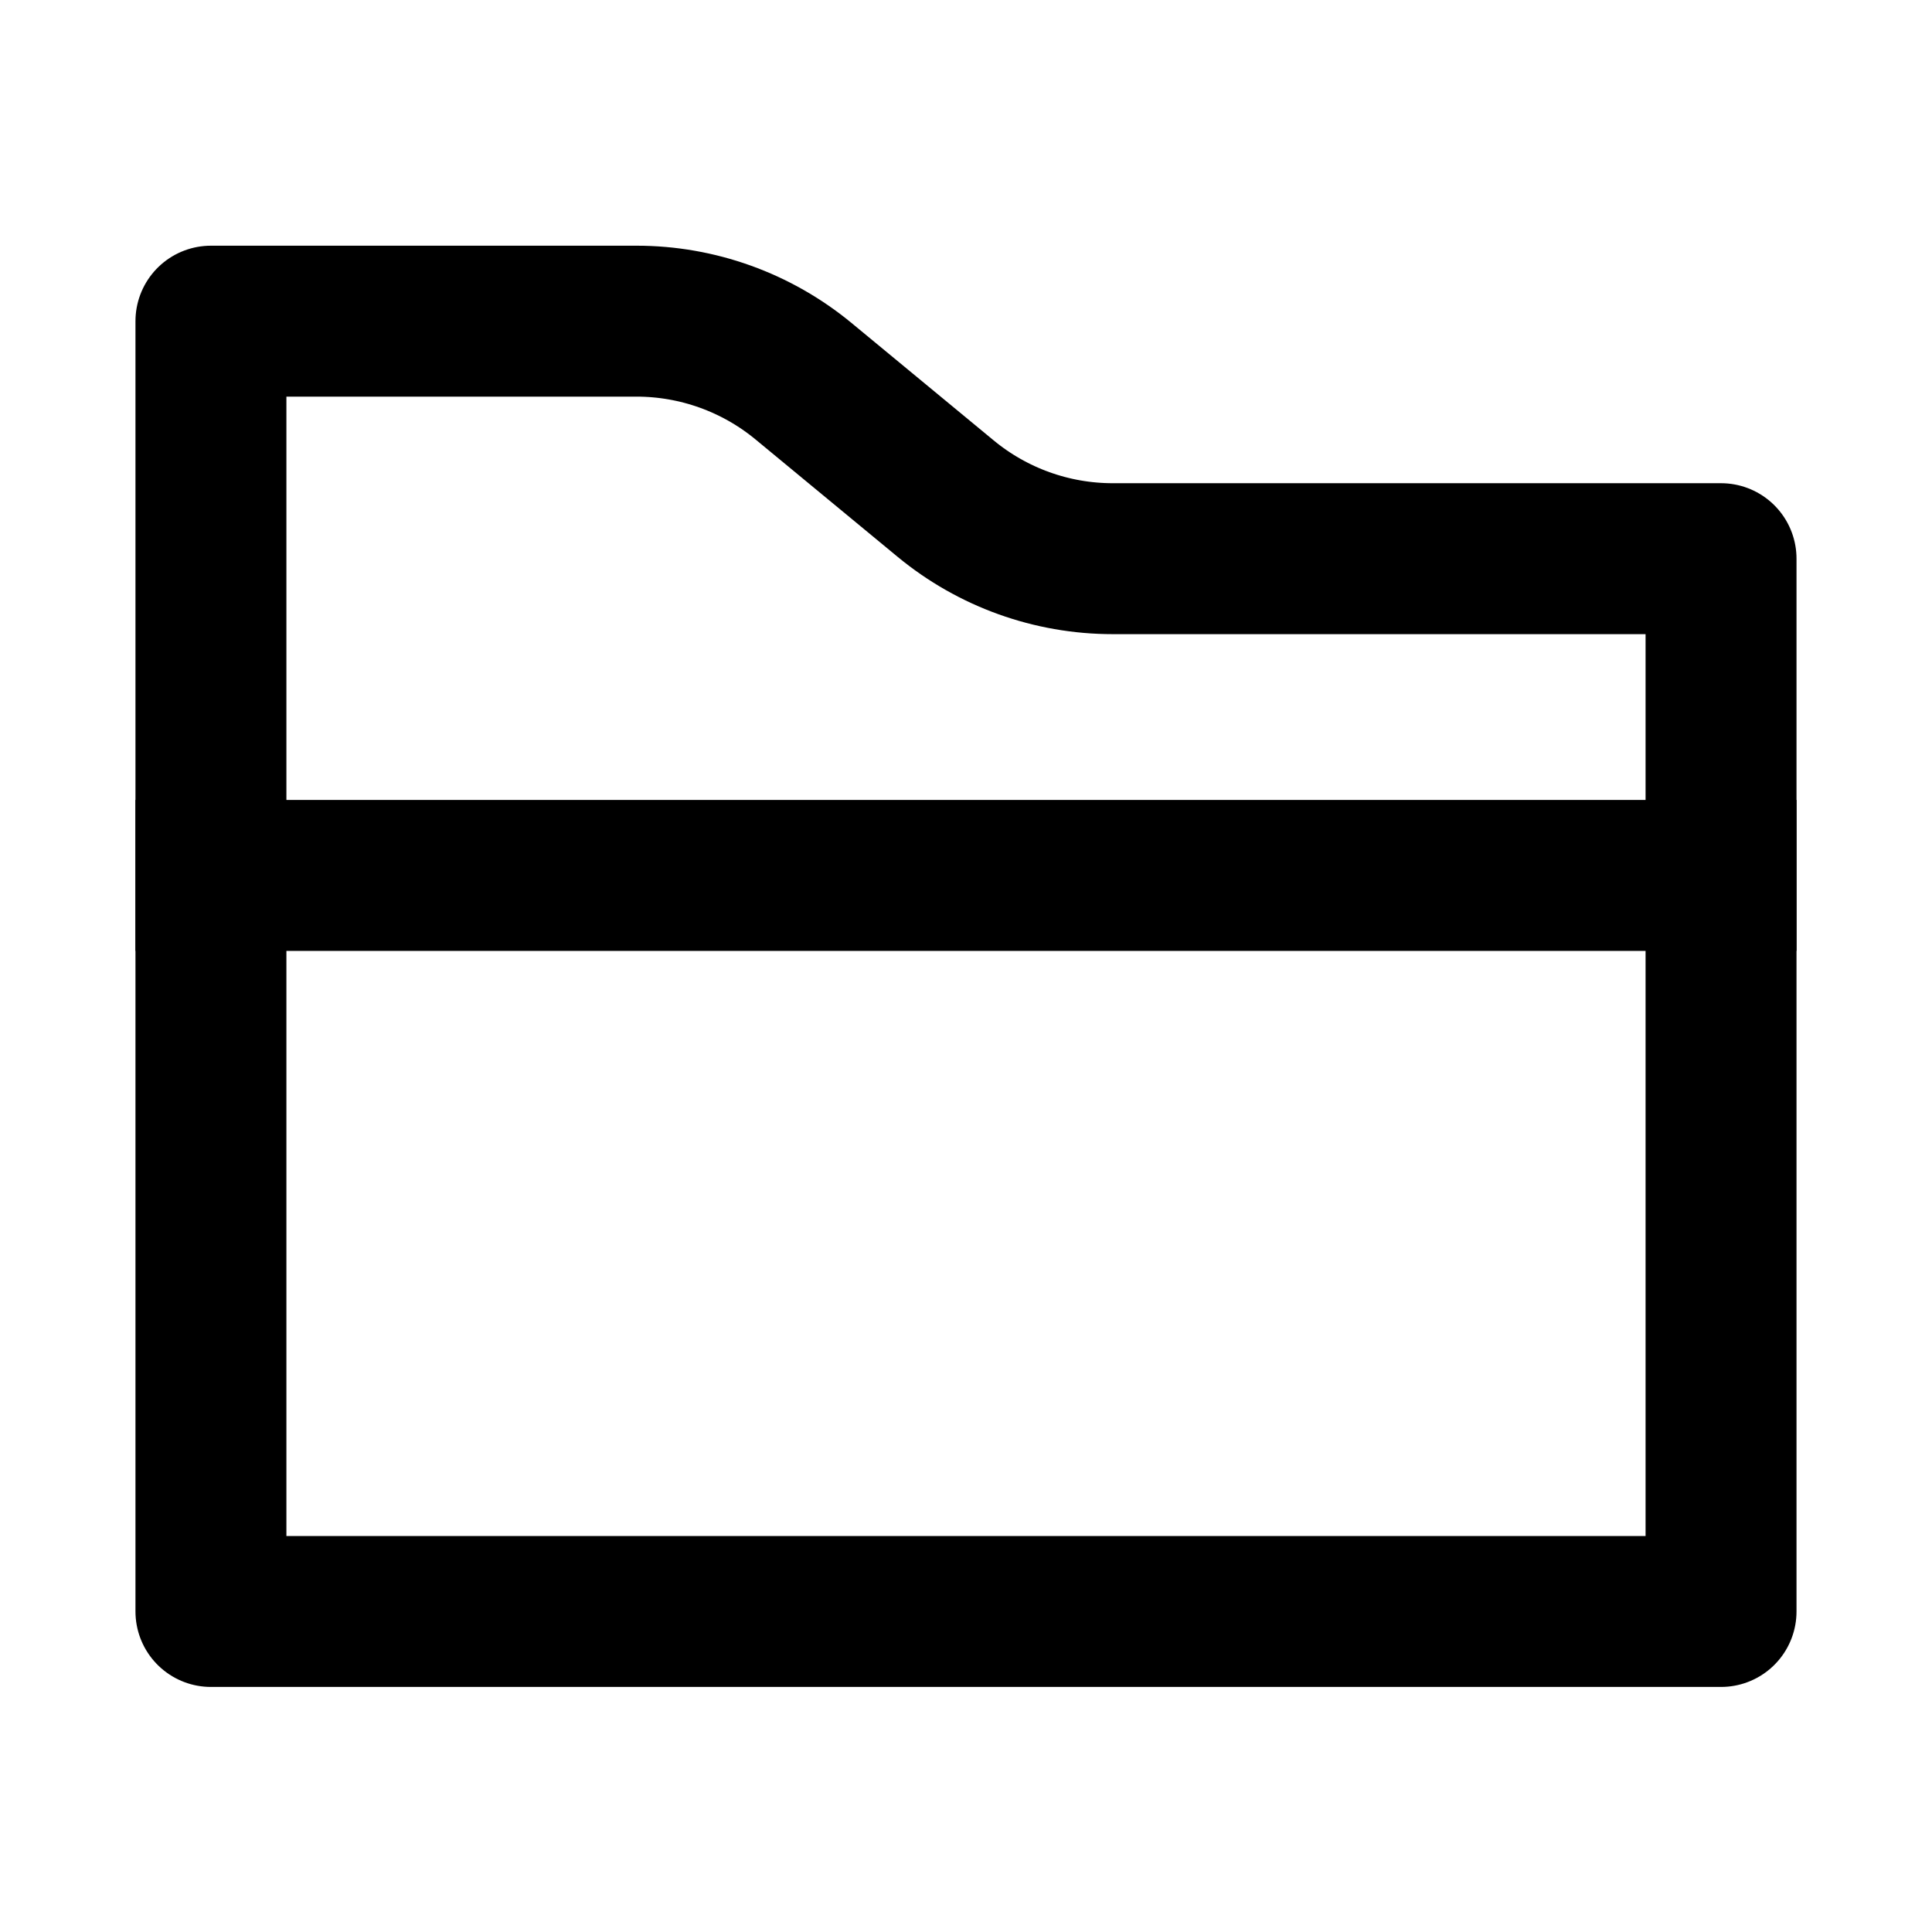
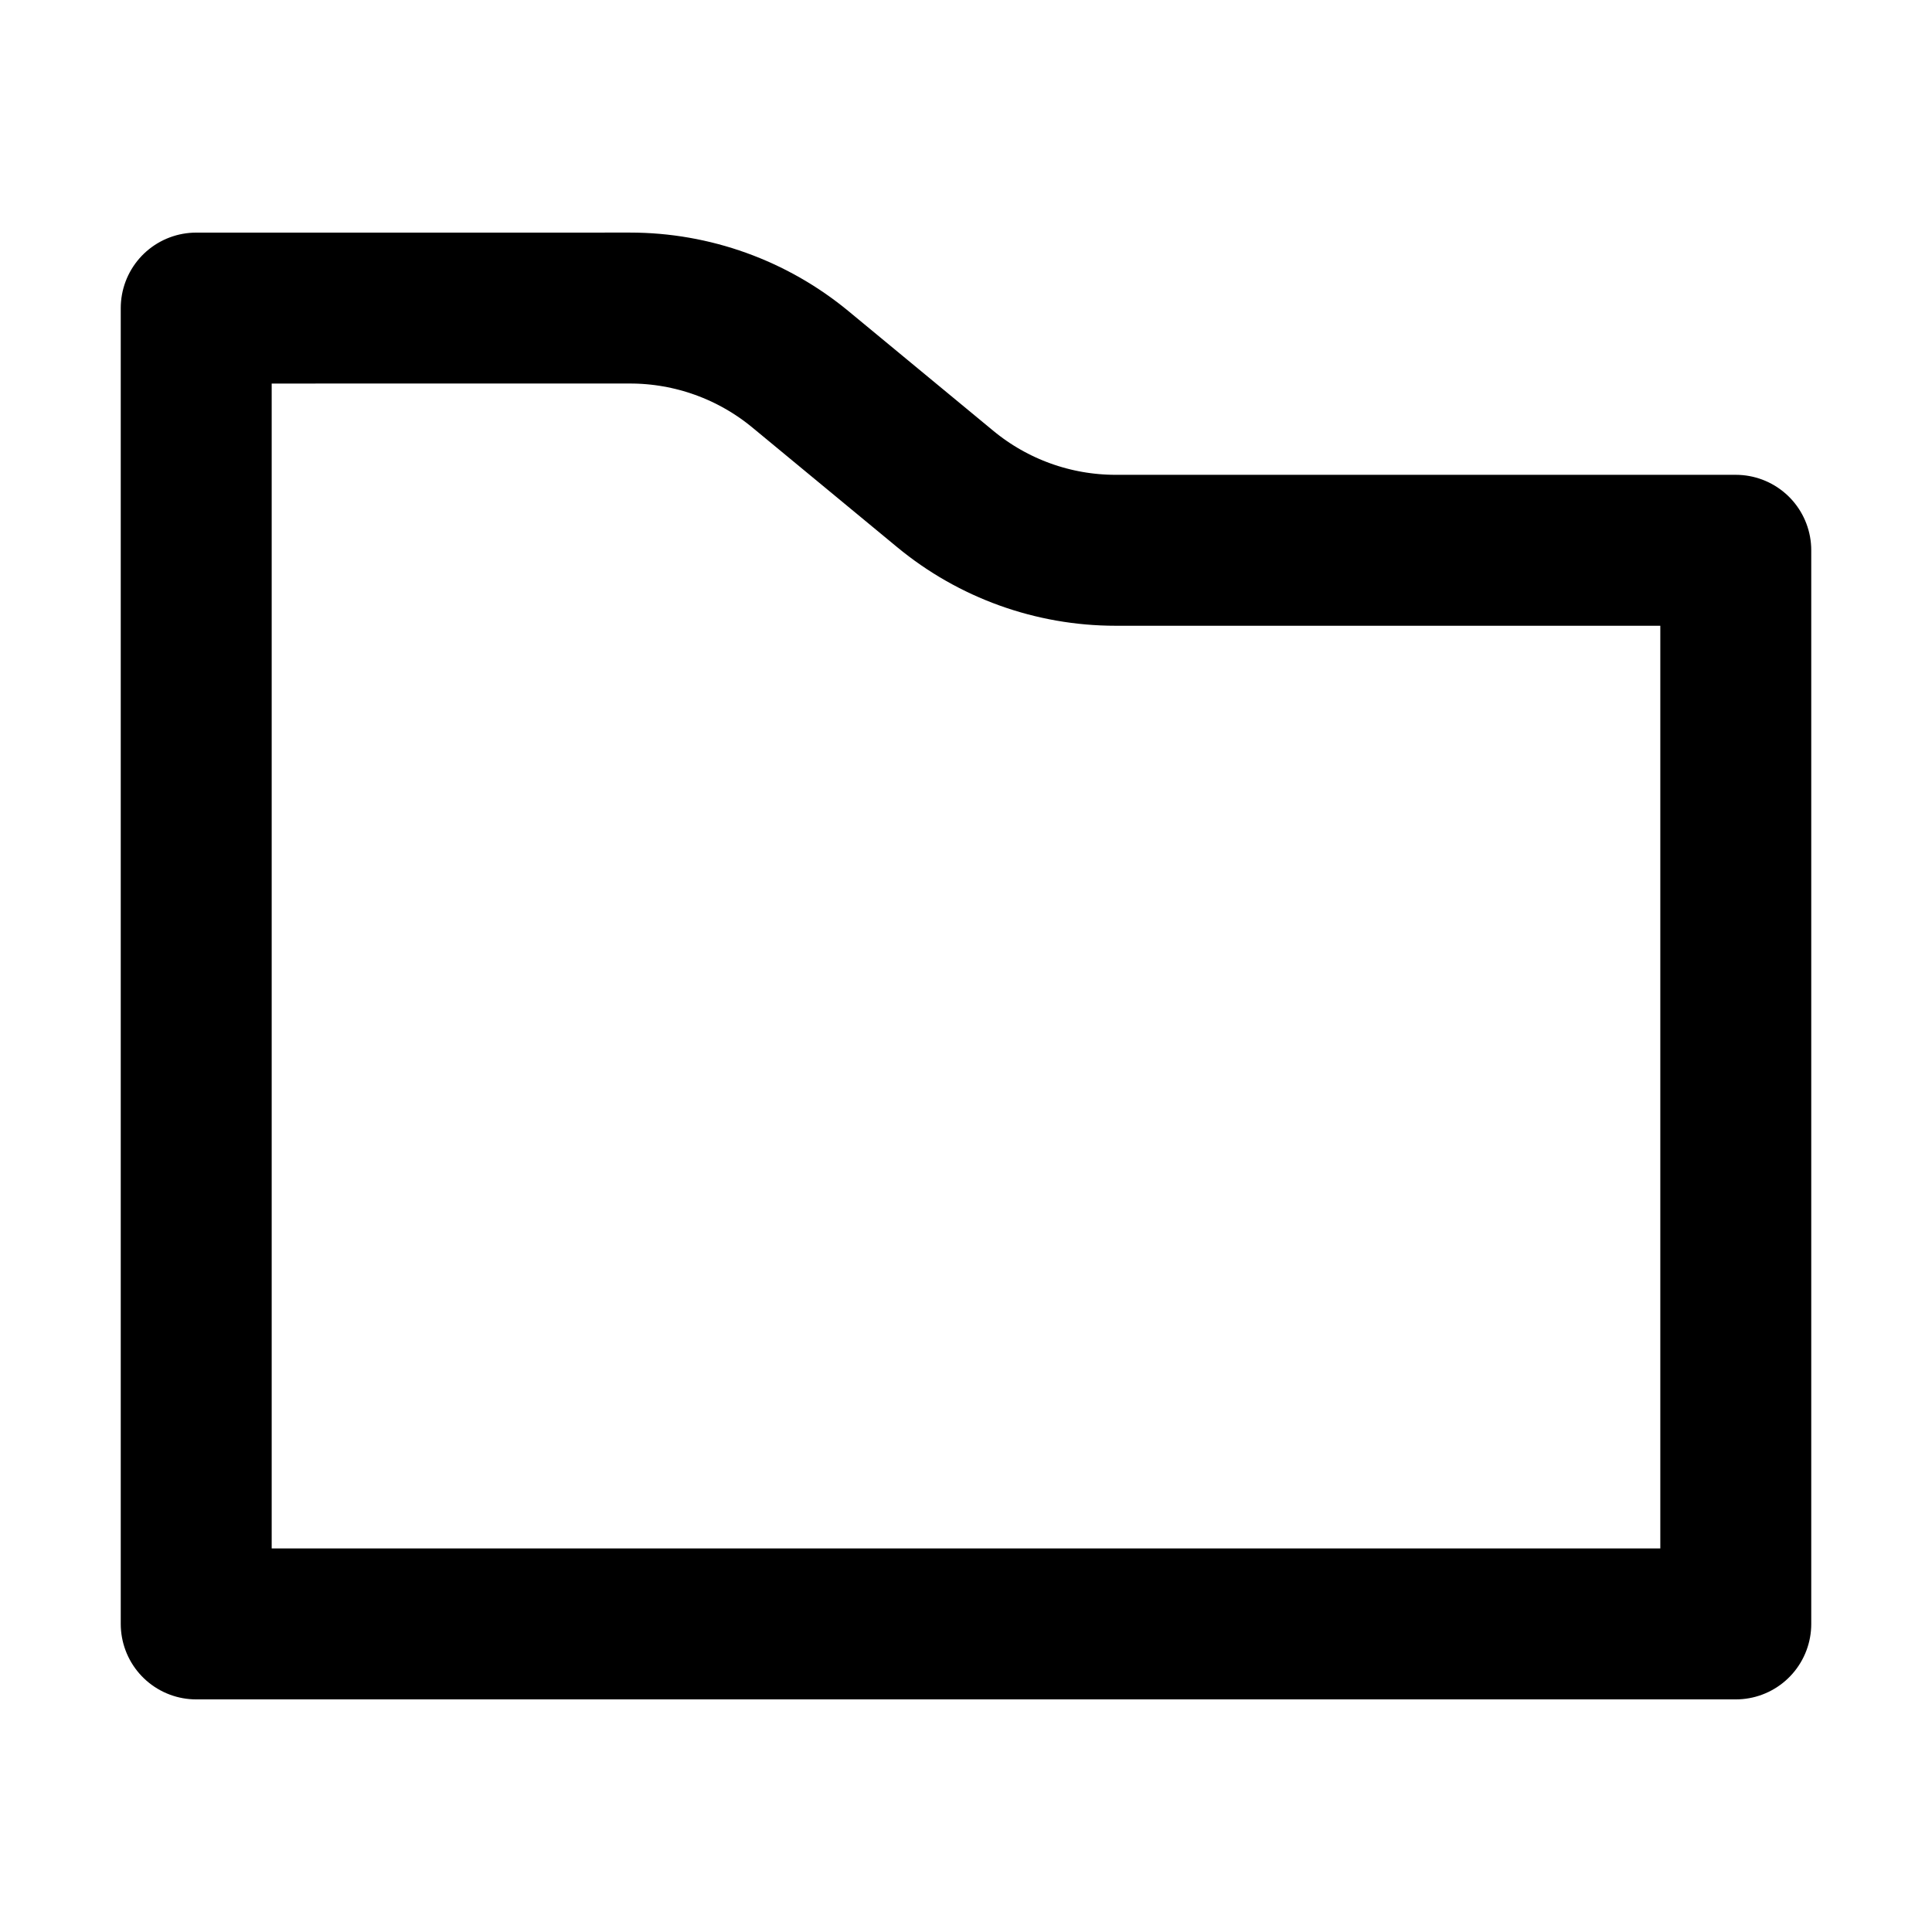
<svg xmlns="http://www.w3.org/2000/svg" class="icon" width="16" height="16" p-id="5419" t="1784569638457" version="1.1" viewBox="0 0 81.92 81.92" xml:space="preserve">
-   <path d="m8.944 13.618v54.711h64.031v-44.64h-25.794a11.123 11.123 19.779 0 1-7.084-2.547l-6.025-4.977a11.123 11.123 19.779 0 0-7.084-2.547z" fill="none" stroke="currentColor" stroke-linecap="round" stroke-linejoin="round" stroke-width="6.4" style="paint-order:normal" />
-   <path d="m8.944 37.12h64.031" fill="none" stroke="currentColor" stroke-linecap="square" stroke-linejoin="round" stroke-width="6.4" style="paint-order:normal" />
+   <path d="m8.32 13.063v55.794h65.28v-45.524h-26.297a11.34 11.343 0 0 1-7.222-2.598l-6.142-5.075a11.34 11.343 0 0 0-7.222-2.598z" fill="none" stroke="currentColor" stroke-linecap="round" stroke-linejoin="round" stroke-width="6.4" style="paint-order:normal" />
</svg>
